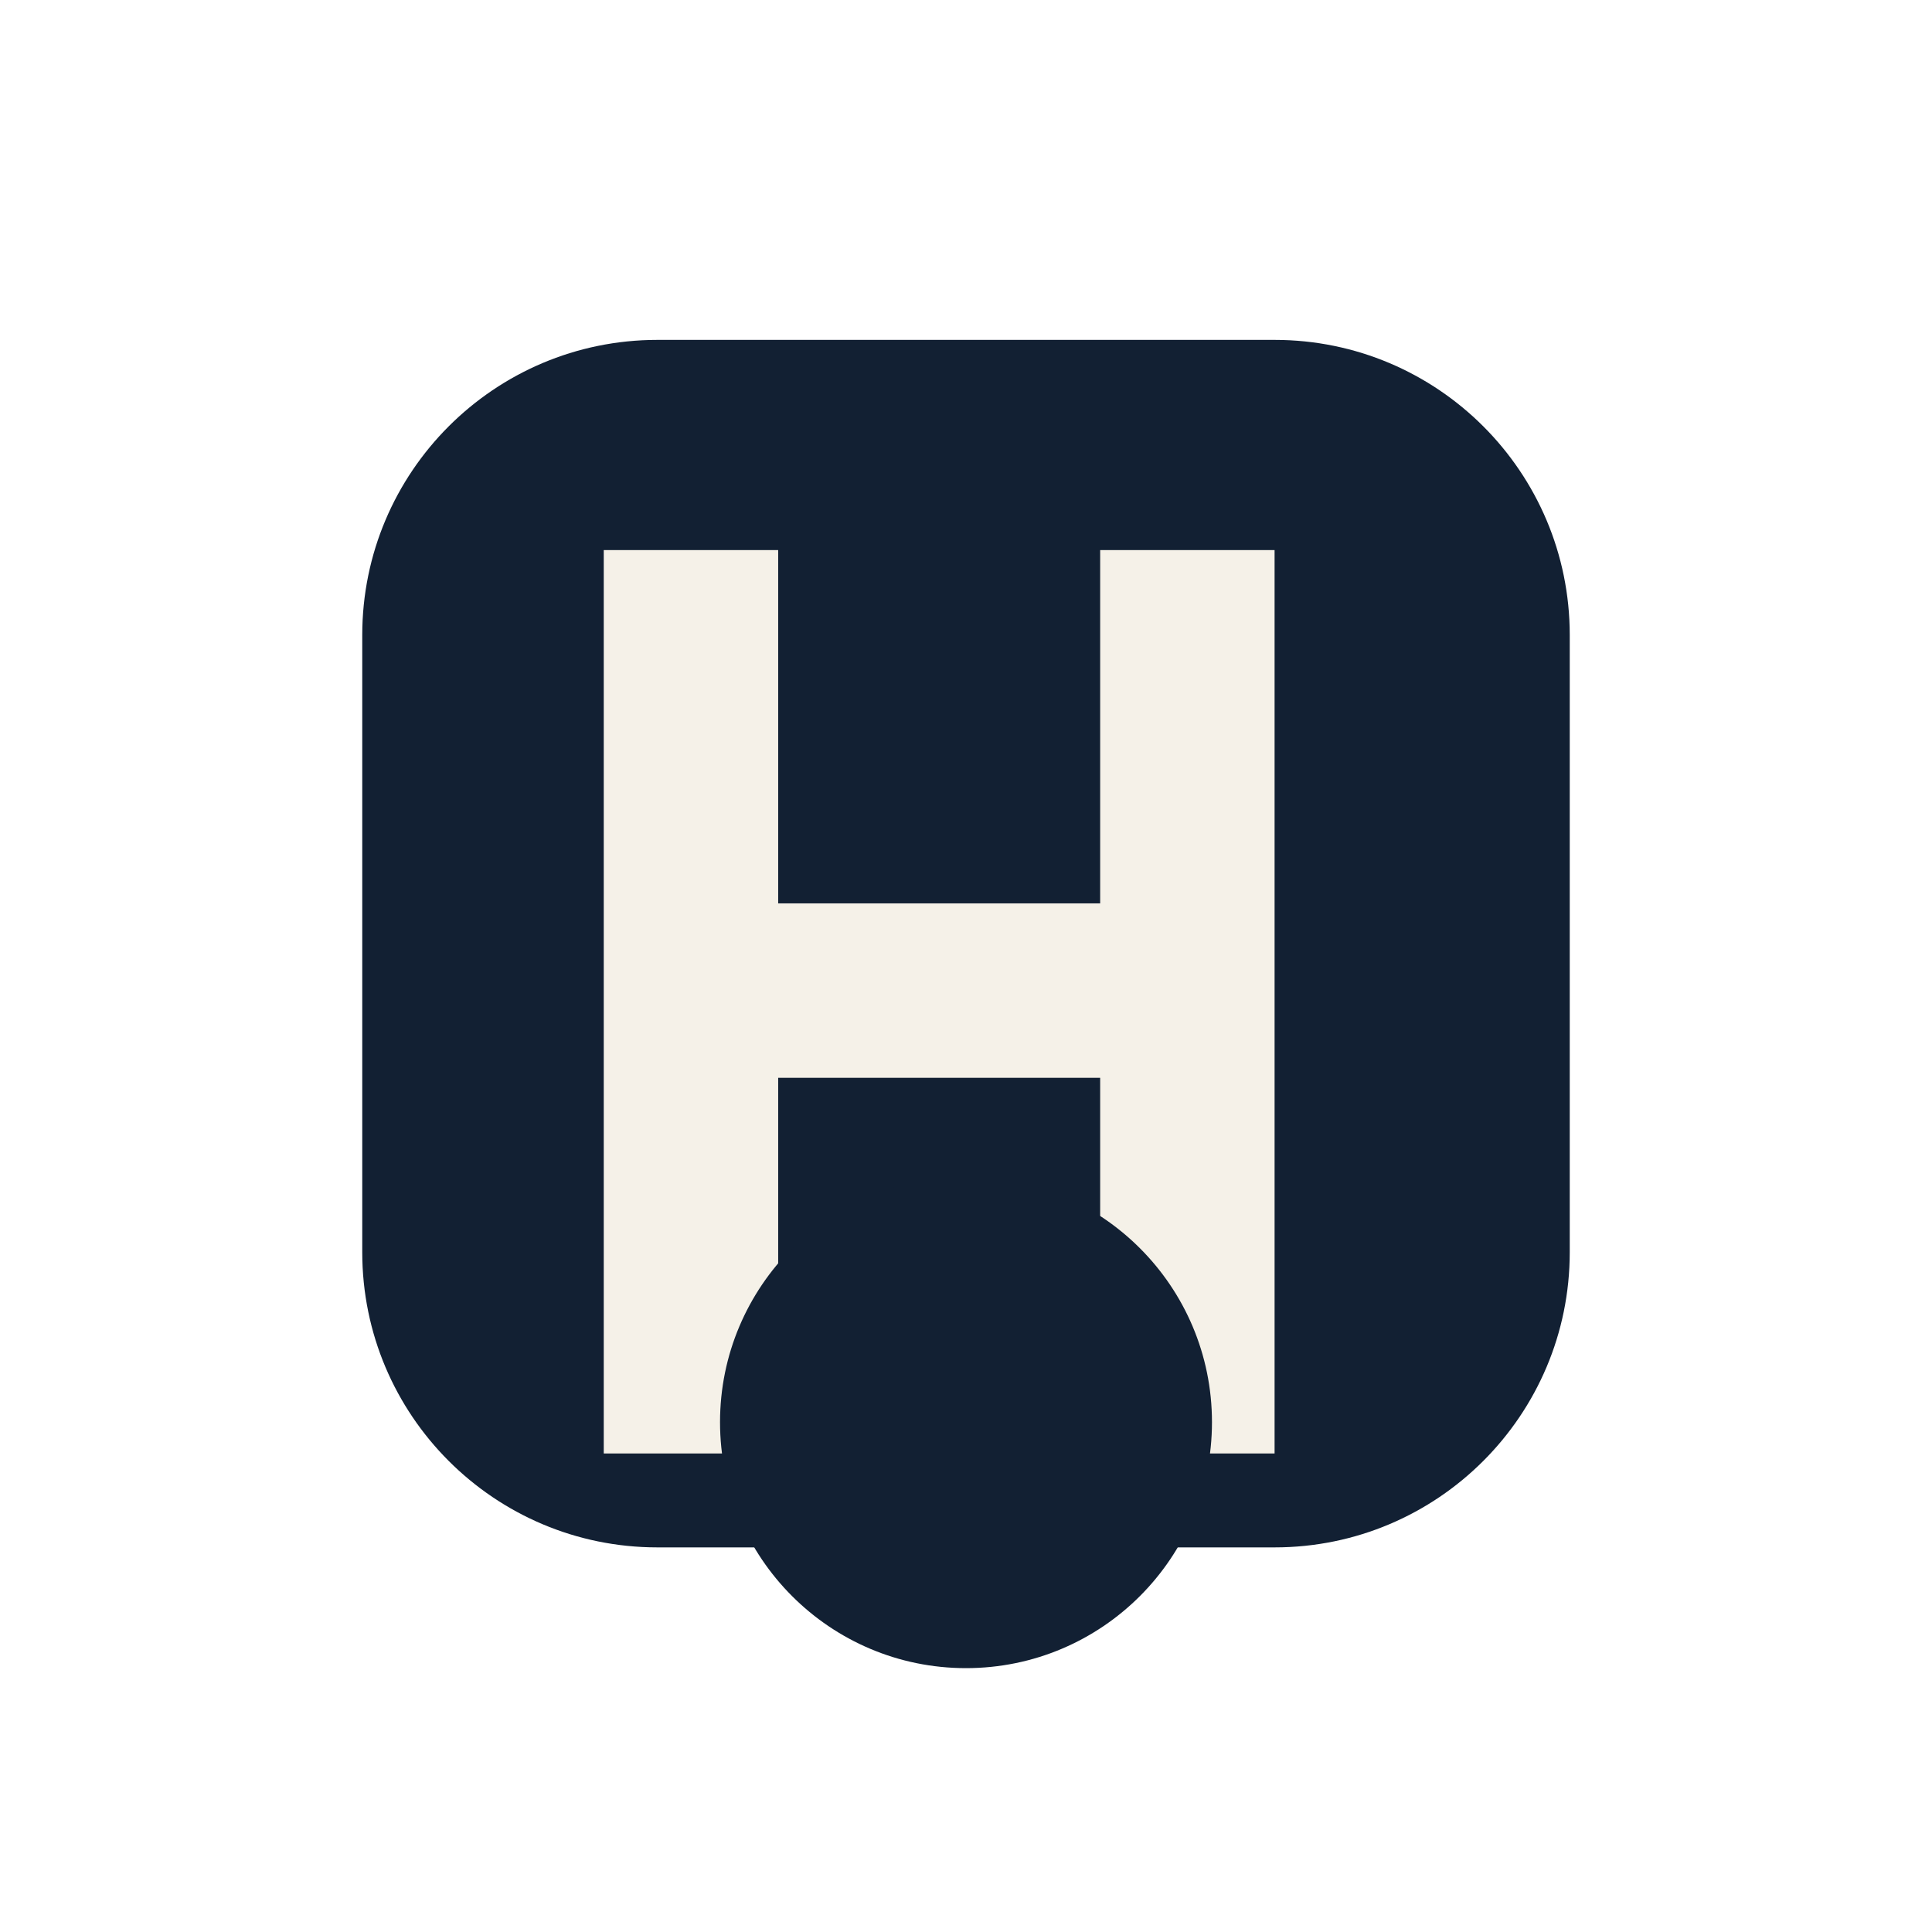
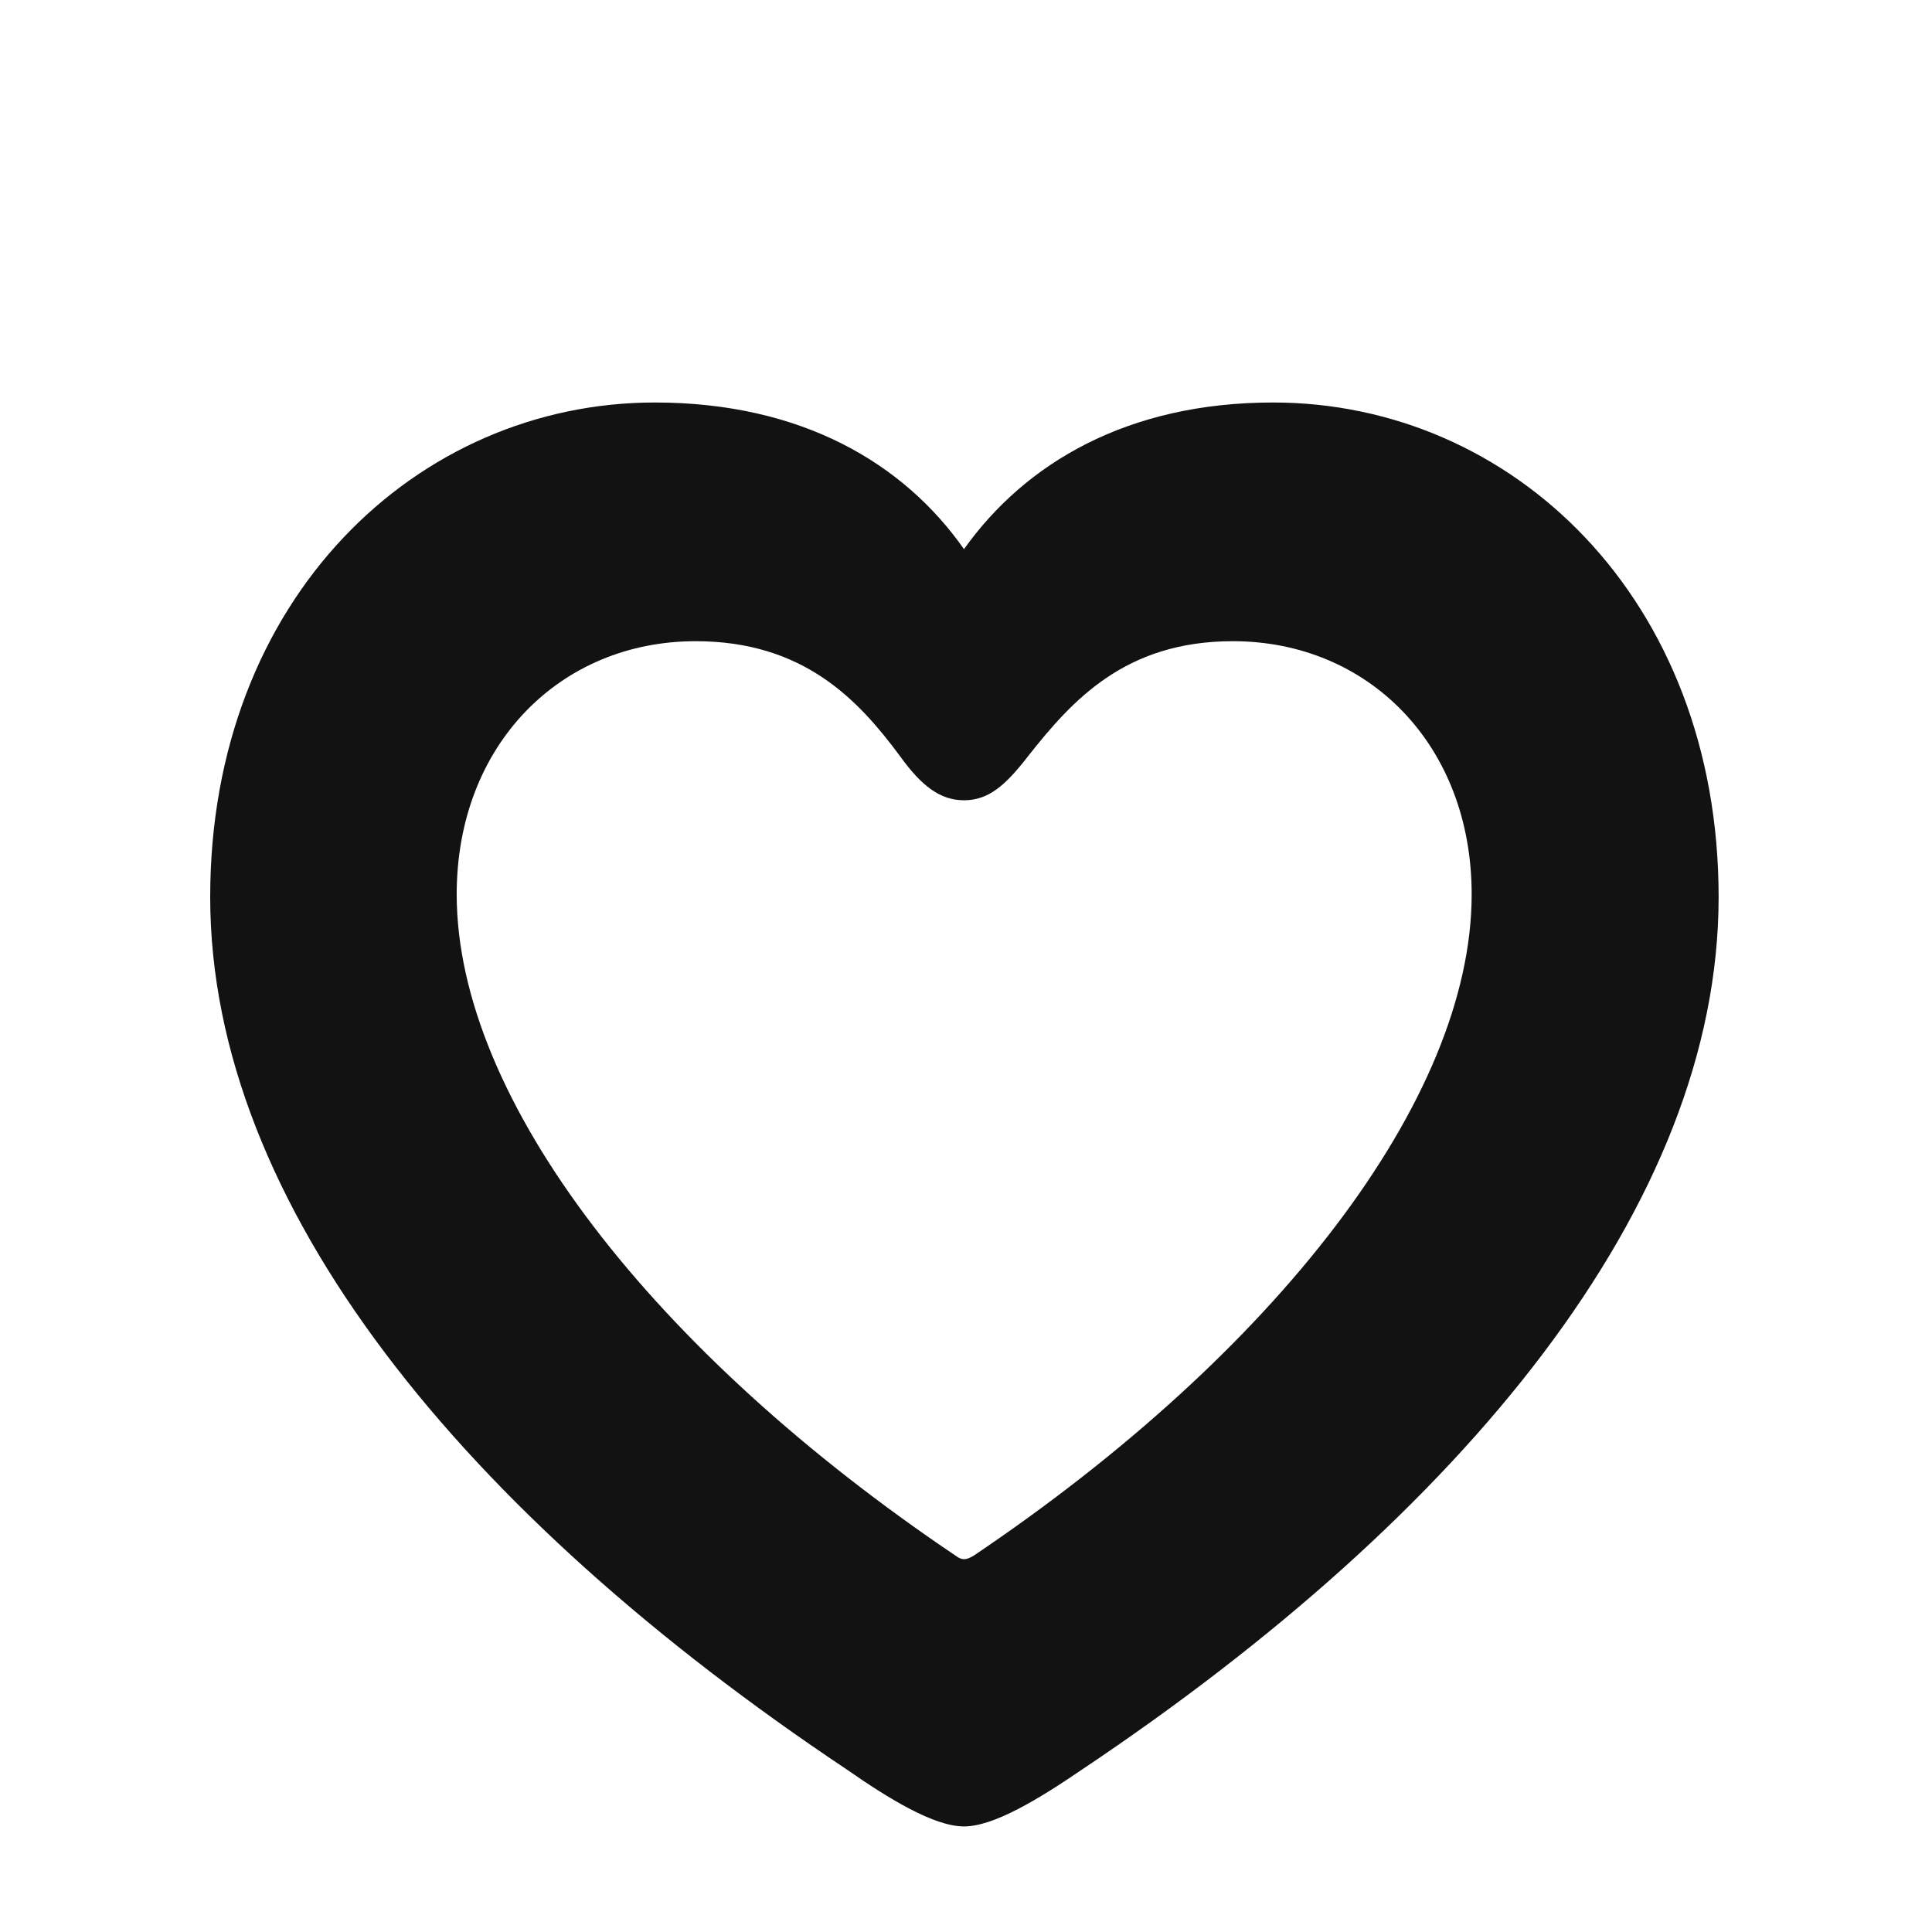
<svg xmlns="http://www.w3.org/2000/svg" width="432" height="432" viewBox="0 0 432 432" fill="none">
-   <rect x="81" y="76" width="270" height="270" rx="66" fill="#122033" />
-   <path d="M135 123H174V202H246V123H285V325H246V241H174V325H135V123Z" fill="#F5F1E8" />
-   <path d="M216 373C246.376 373 271 348.376 271 318C271 287.624 246.376 263 216 263C185.624 263 161 287.624 161 318C161 348.376 185.624 373 216 373Z" fill="#122033" />
+   <path d="M47 200.58C47 133.705 93.305 90 146.415 90C179.278 90 202.117 103.629 215.551 122.791C229.188 103.629 252.028 90 284.671 90C337.983 90 384.288 133.705 384.288 200.58C384.288 269.473 327.214 338.592 242.048 395.605C232.233 402.302 222.222 408.394 215.551 408.394C208.879 408.394 198.868 402.302 189.255 395.605C103.888 338.592 47 269.473 47 200.58ZM102.118 199.973C102.118 245.968 146.415 302.54 213.628 347.825C214.43 348.432 215.033 348.634 215.551 348.634C216.153 348.634 216.755 348.432 217.759 347.825C284.972 302.54 329.067 245.968 329.067 199.973C329.067 166.592 305.978 143.373 275.669 143.373C251.592 143.373 239.761 156.593 229.945 168.999C224.932 175.494 221.126 178.942 215.551 178.942C210.18 178.942 206 175.696 201.19 168.999C191.978 156.593 179.762 143.373 155.55 143.373C125.241 143.373 102.118 166.592 102.118 199.973Z" fill="#121212" />
</svg>
